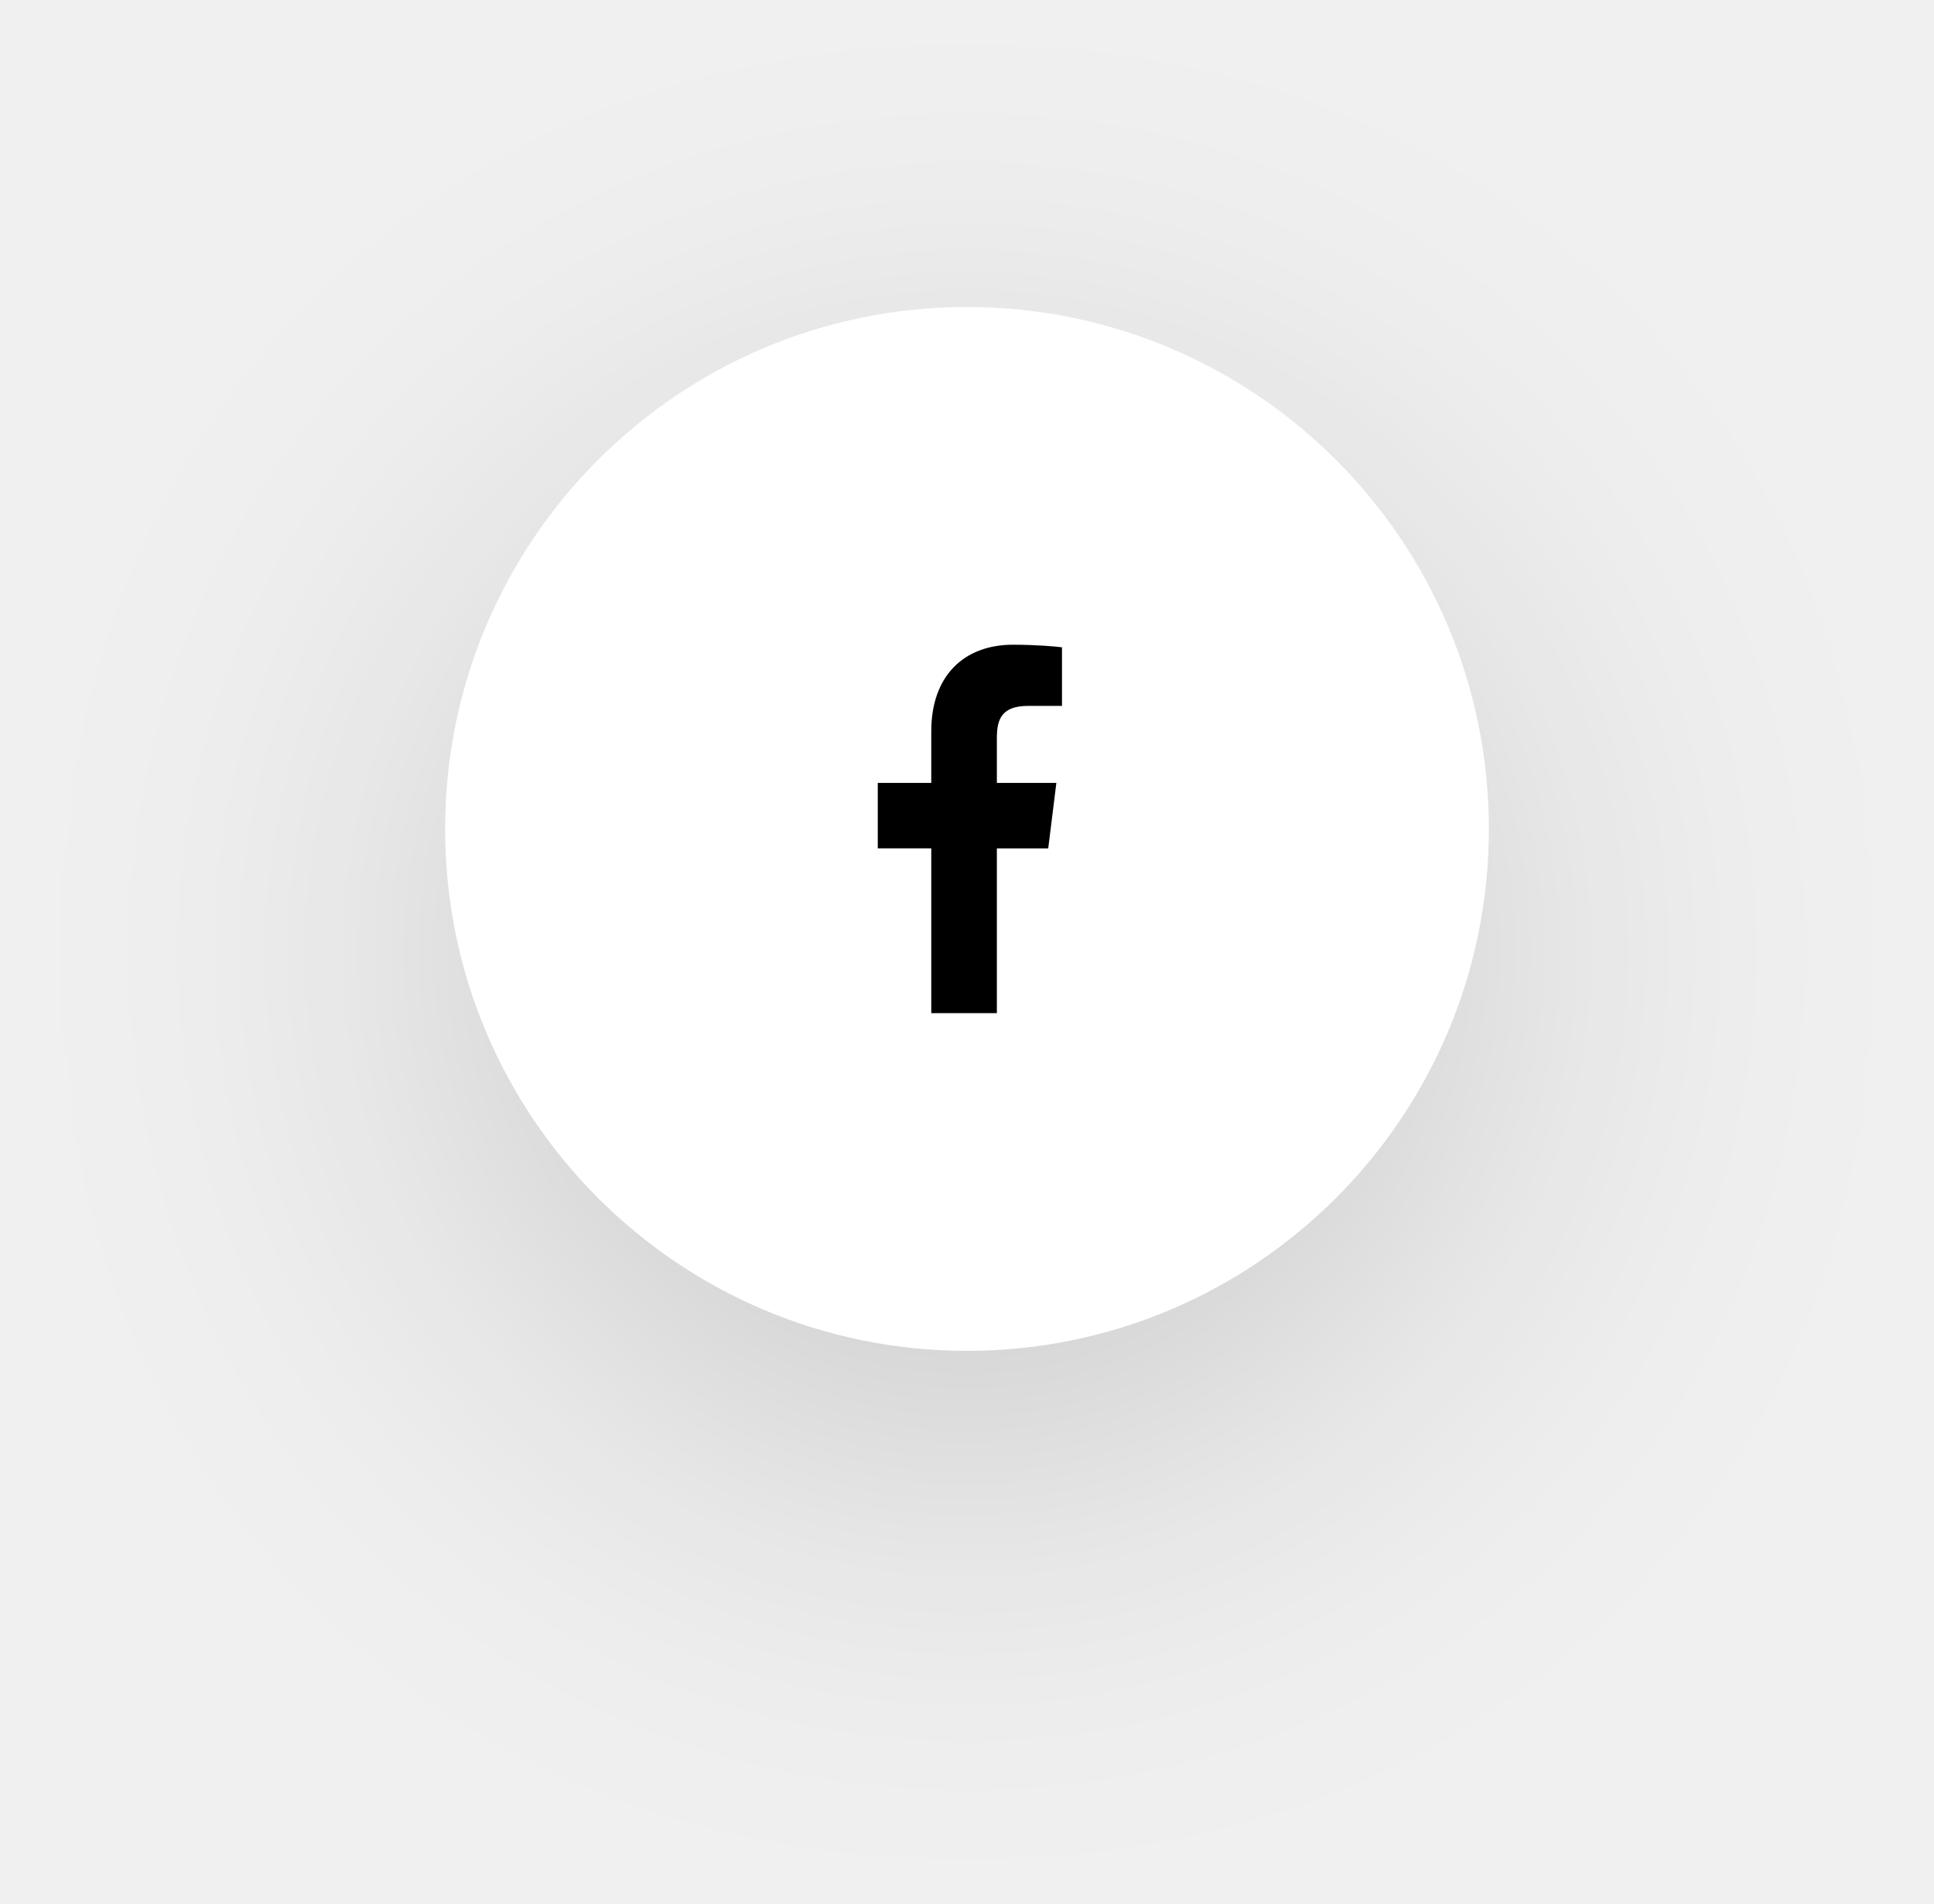
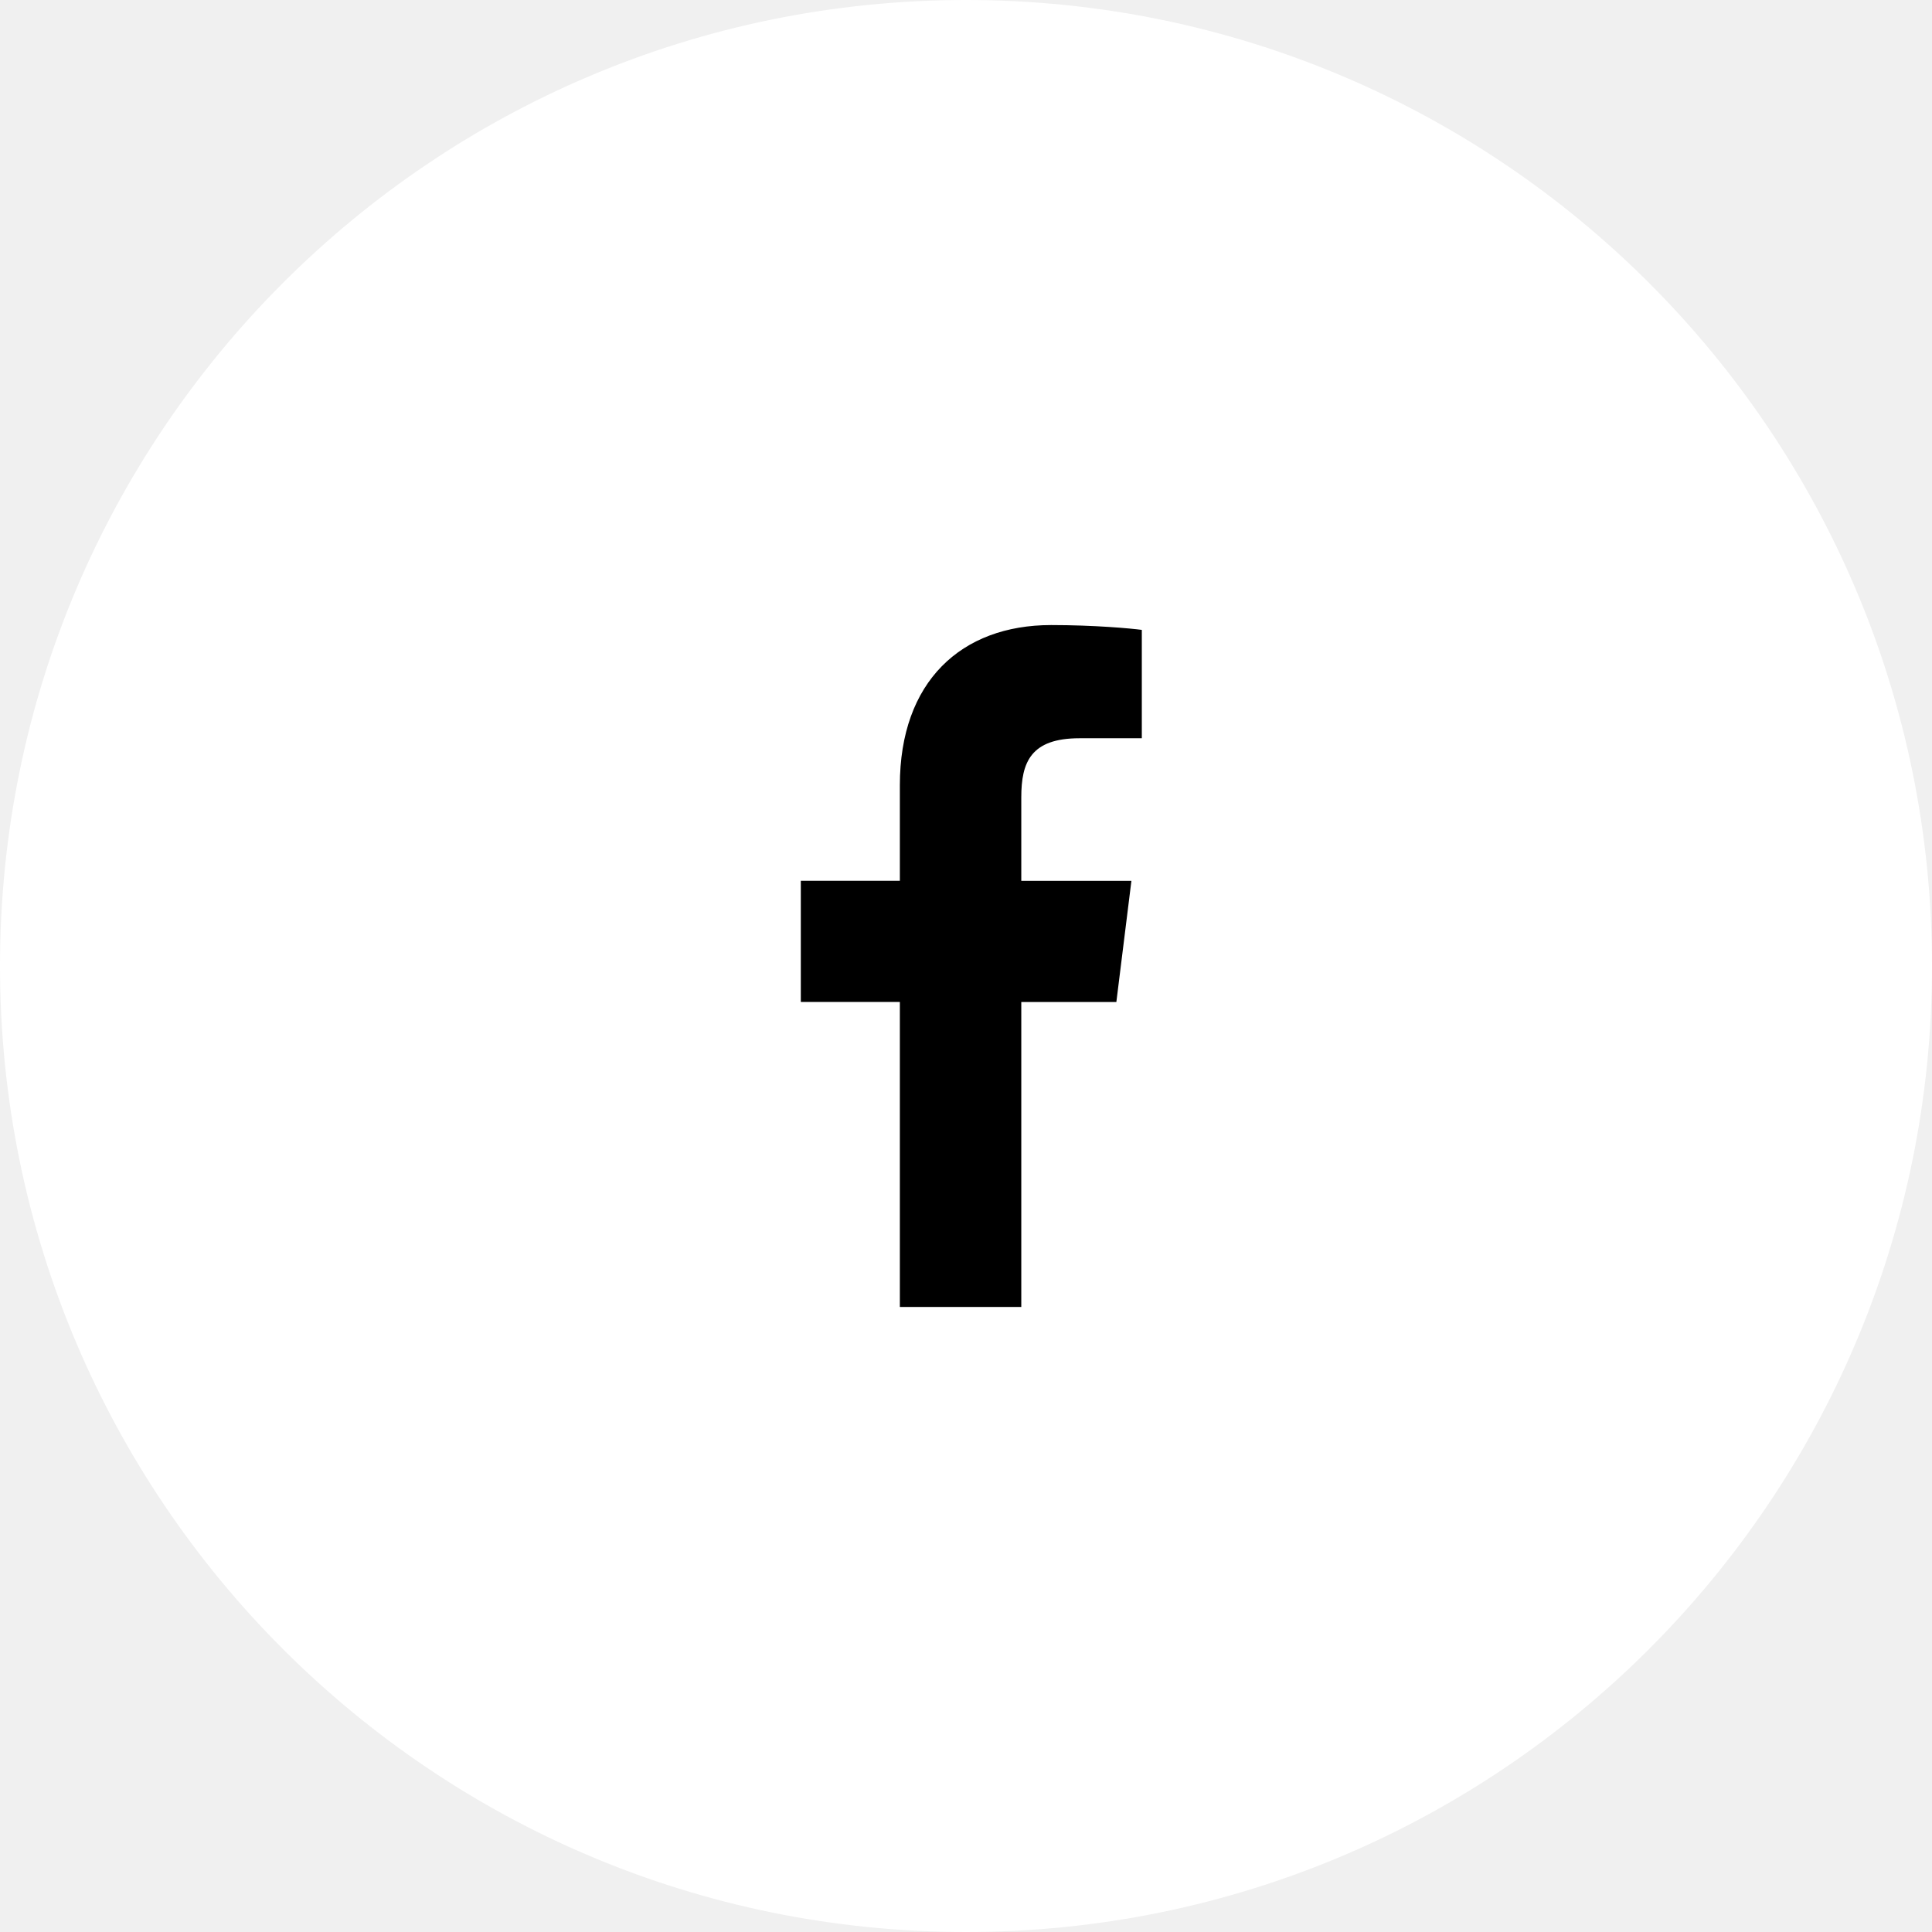
- <svg xmlns="http://www.w3.org/2000/svg" width="63" height="62" viewBox="0 0 63 62" fill="none">
-   <g filter="url(#filter0_d_262_1540)">
-     <circle cx="31.5" cy="27" r="17" fill="white" />
-   </g>
-   <path d="M33.498 22.992H34.594V21.084C34.405 21.058 33.755 21 32.998 21C31.418 21 30.336 21.994 30.336 23.82V25.5H28.593V27.633H30.336V33H32.473V27.634H34.146L34.411 25.5H32.473V24.031C32.473 23.415 32.639 22.992 33.498 22.992Z" fill="black" />
-   <defs>
-     <filter id="filter0_d_262_1540" x="0.5" y="0" width="62" height="62" filterUnits="userSpaceOnUse" color-interpolation-filters="sRGB">
-       <feFlood flood-opacity="0" result="BackgroundImageFix" />
-       <feColorMatrix in="SourceAlpha" type="matrix" values="0 0 0 0 0 0 0 0 0 0 0 0 0 0 0 0 0 0 127 0" result="hardAlpha" />
-       <feOffset dy="4" />
-       <feGaussianBlur stdDeviation="7" />
-       <feColorMatrix type="matrix" values="0 0 0 0 0 0 0 0 0 0 0 0 0 0 0 0 0 0 0.15 0" />
-       <feBlend mode="normal" in2="BackgroundImageFix" result="effect1_dropShadow_262_1540" />
-       <feBlend mode="normal" in="SourceGraphic" in2="effect1_dropShadow_262_1540" result="shape" />
-     </filter>
-   </defs>
+ <svg xmlns="http://www.w3.org/2000/svg" width="34" height="34" viewBox="0 0 34 34" fill="none">
+   <circle cx="17" cy="17" r="17" fill="white" />
+   <path d="M18.998 12.992H20.094V11.085C19.905 11.059 19.255 11 18.498 11C16.918 11 15.836 11.993 15.836 13.819V15.5H14.093V17.633H15.836V23H17.973V17.634H19.646L19.911 15.501H17.973V14.031C17.973 13.415 18.139 12.992 18.998 12.992V12.992Z" fill="black" />
</svg>
